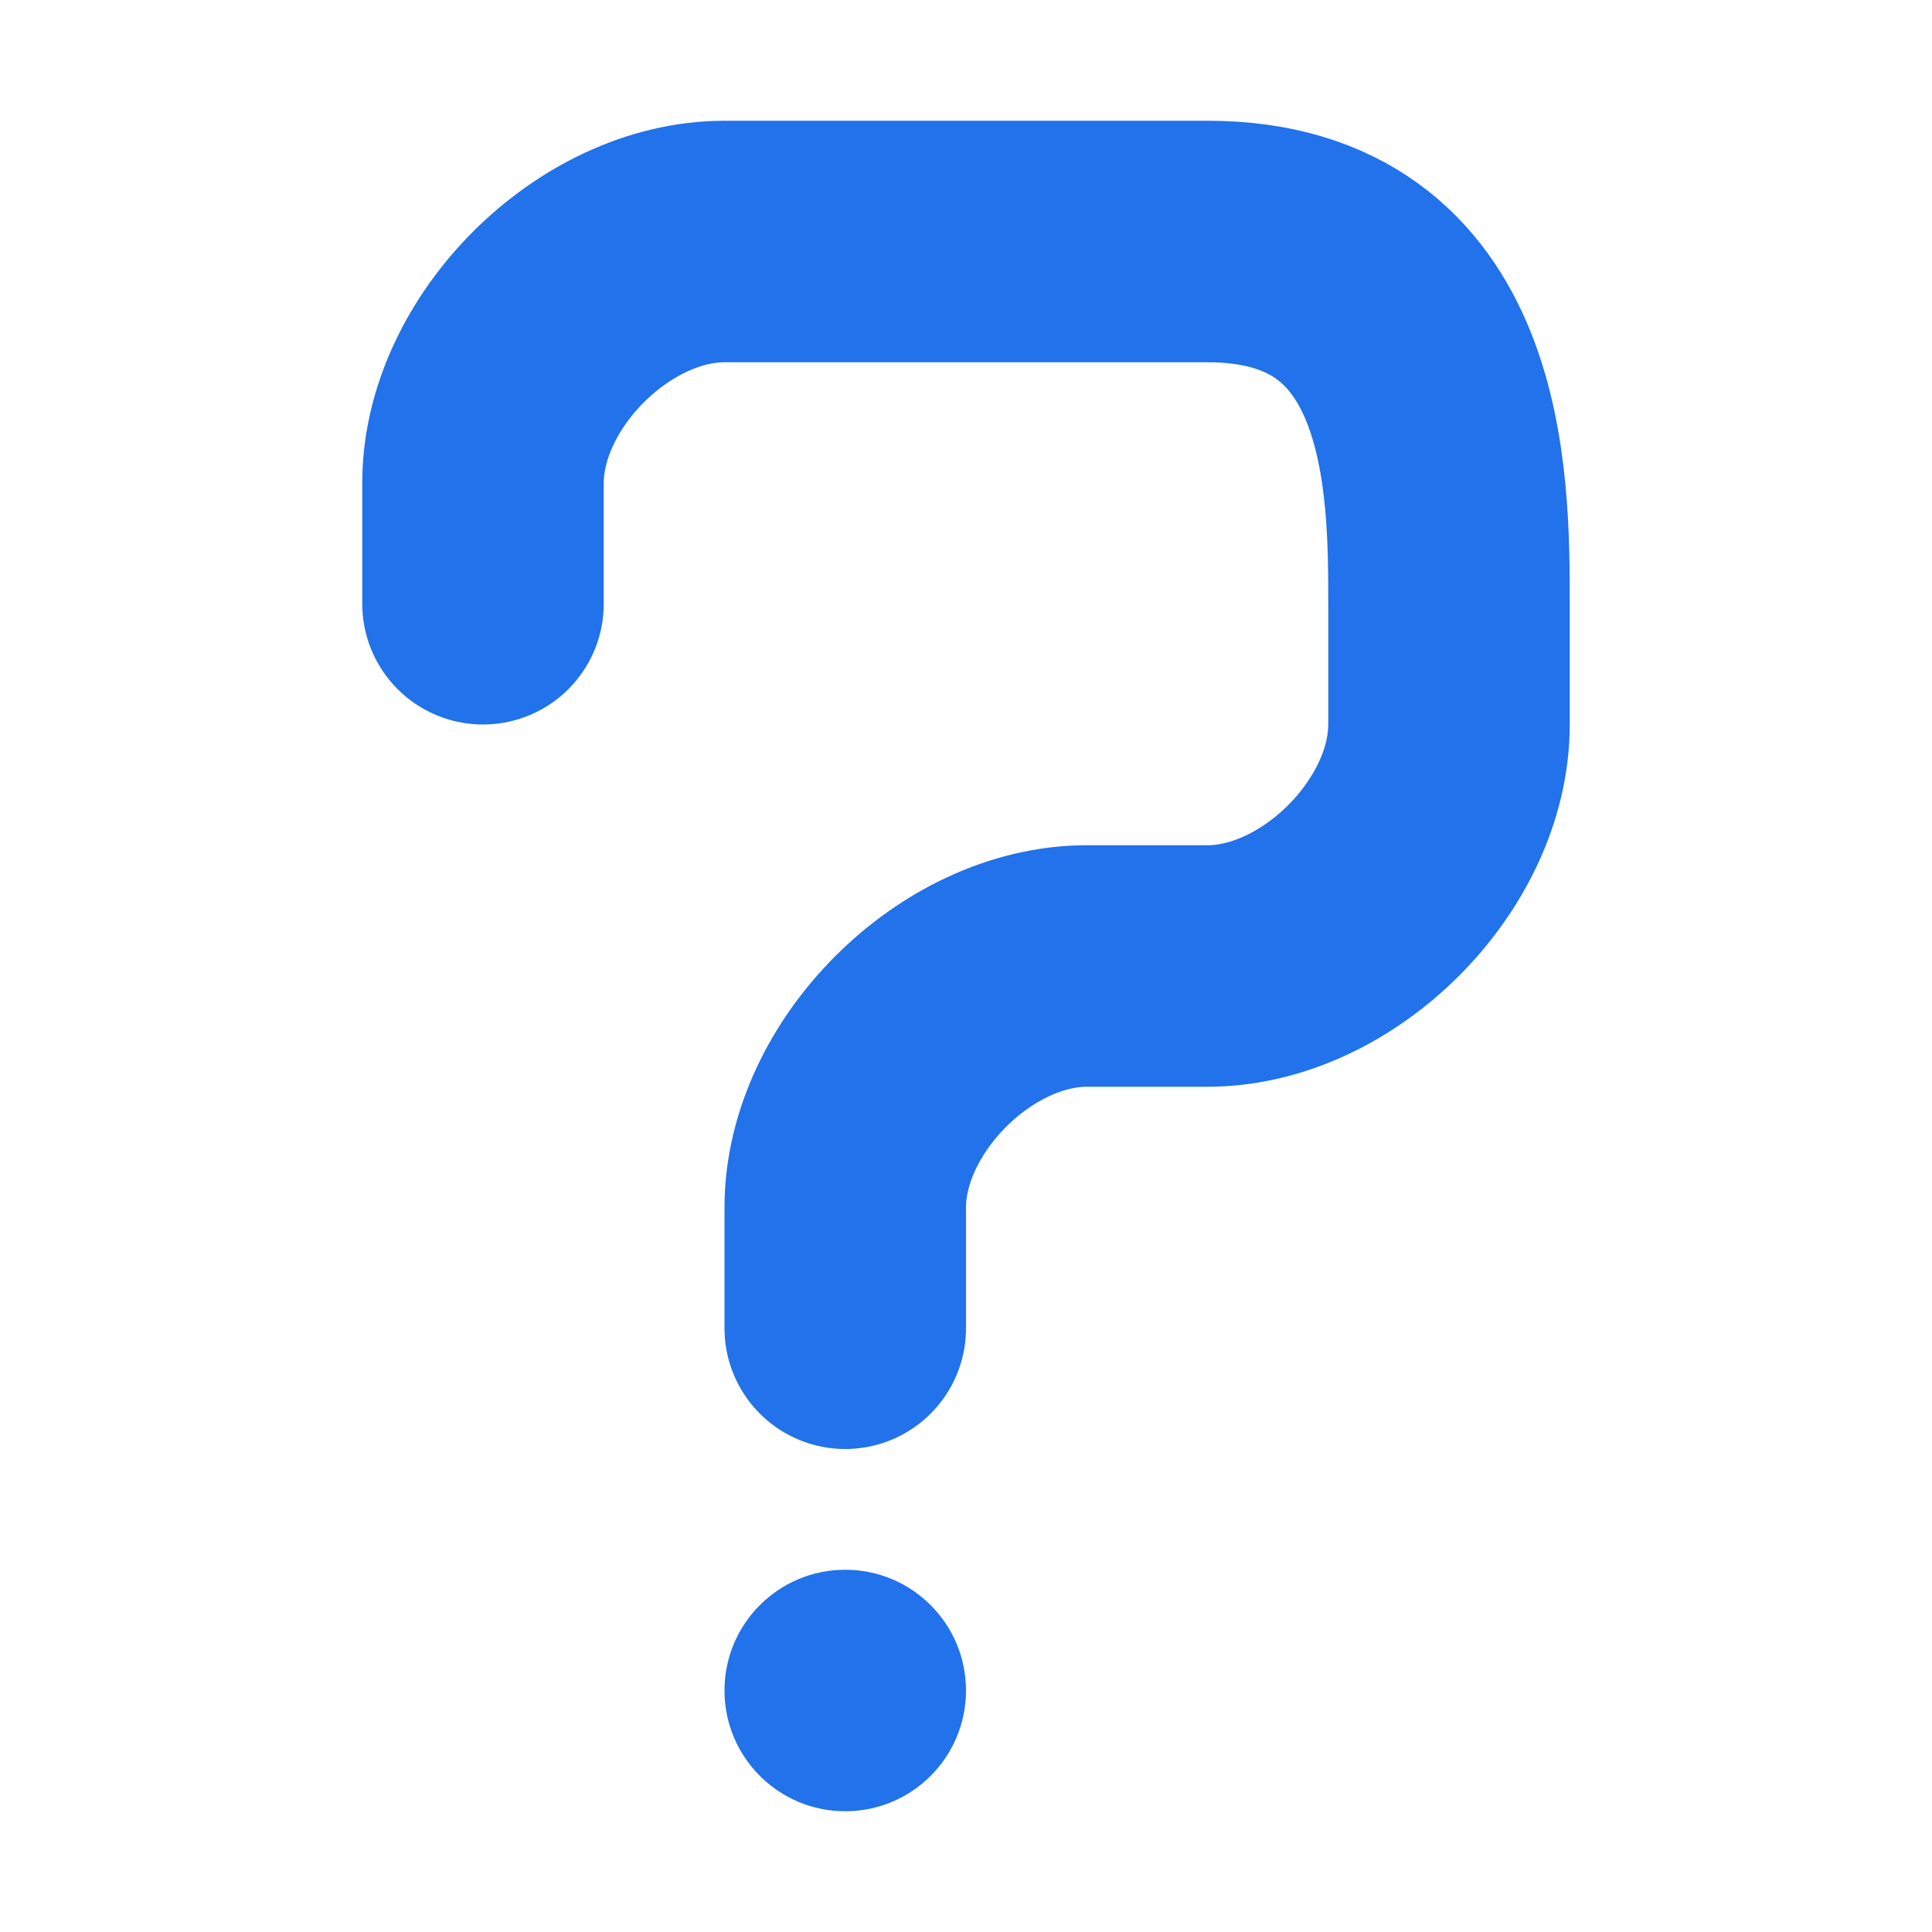
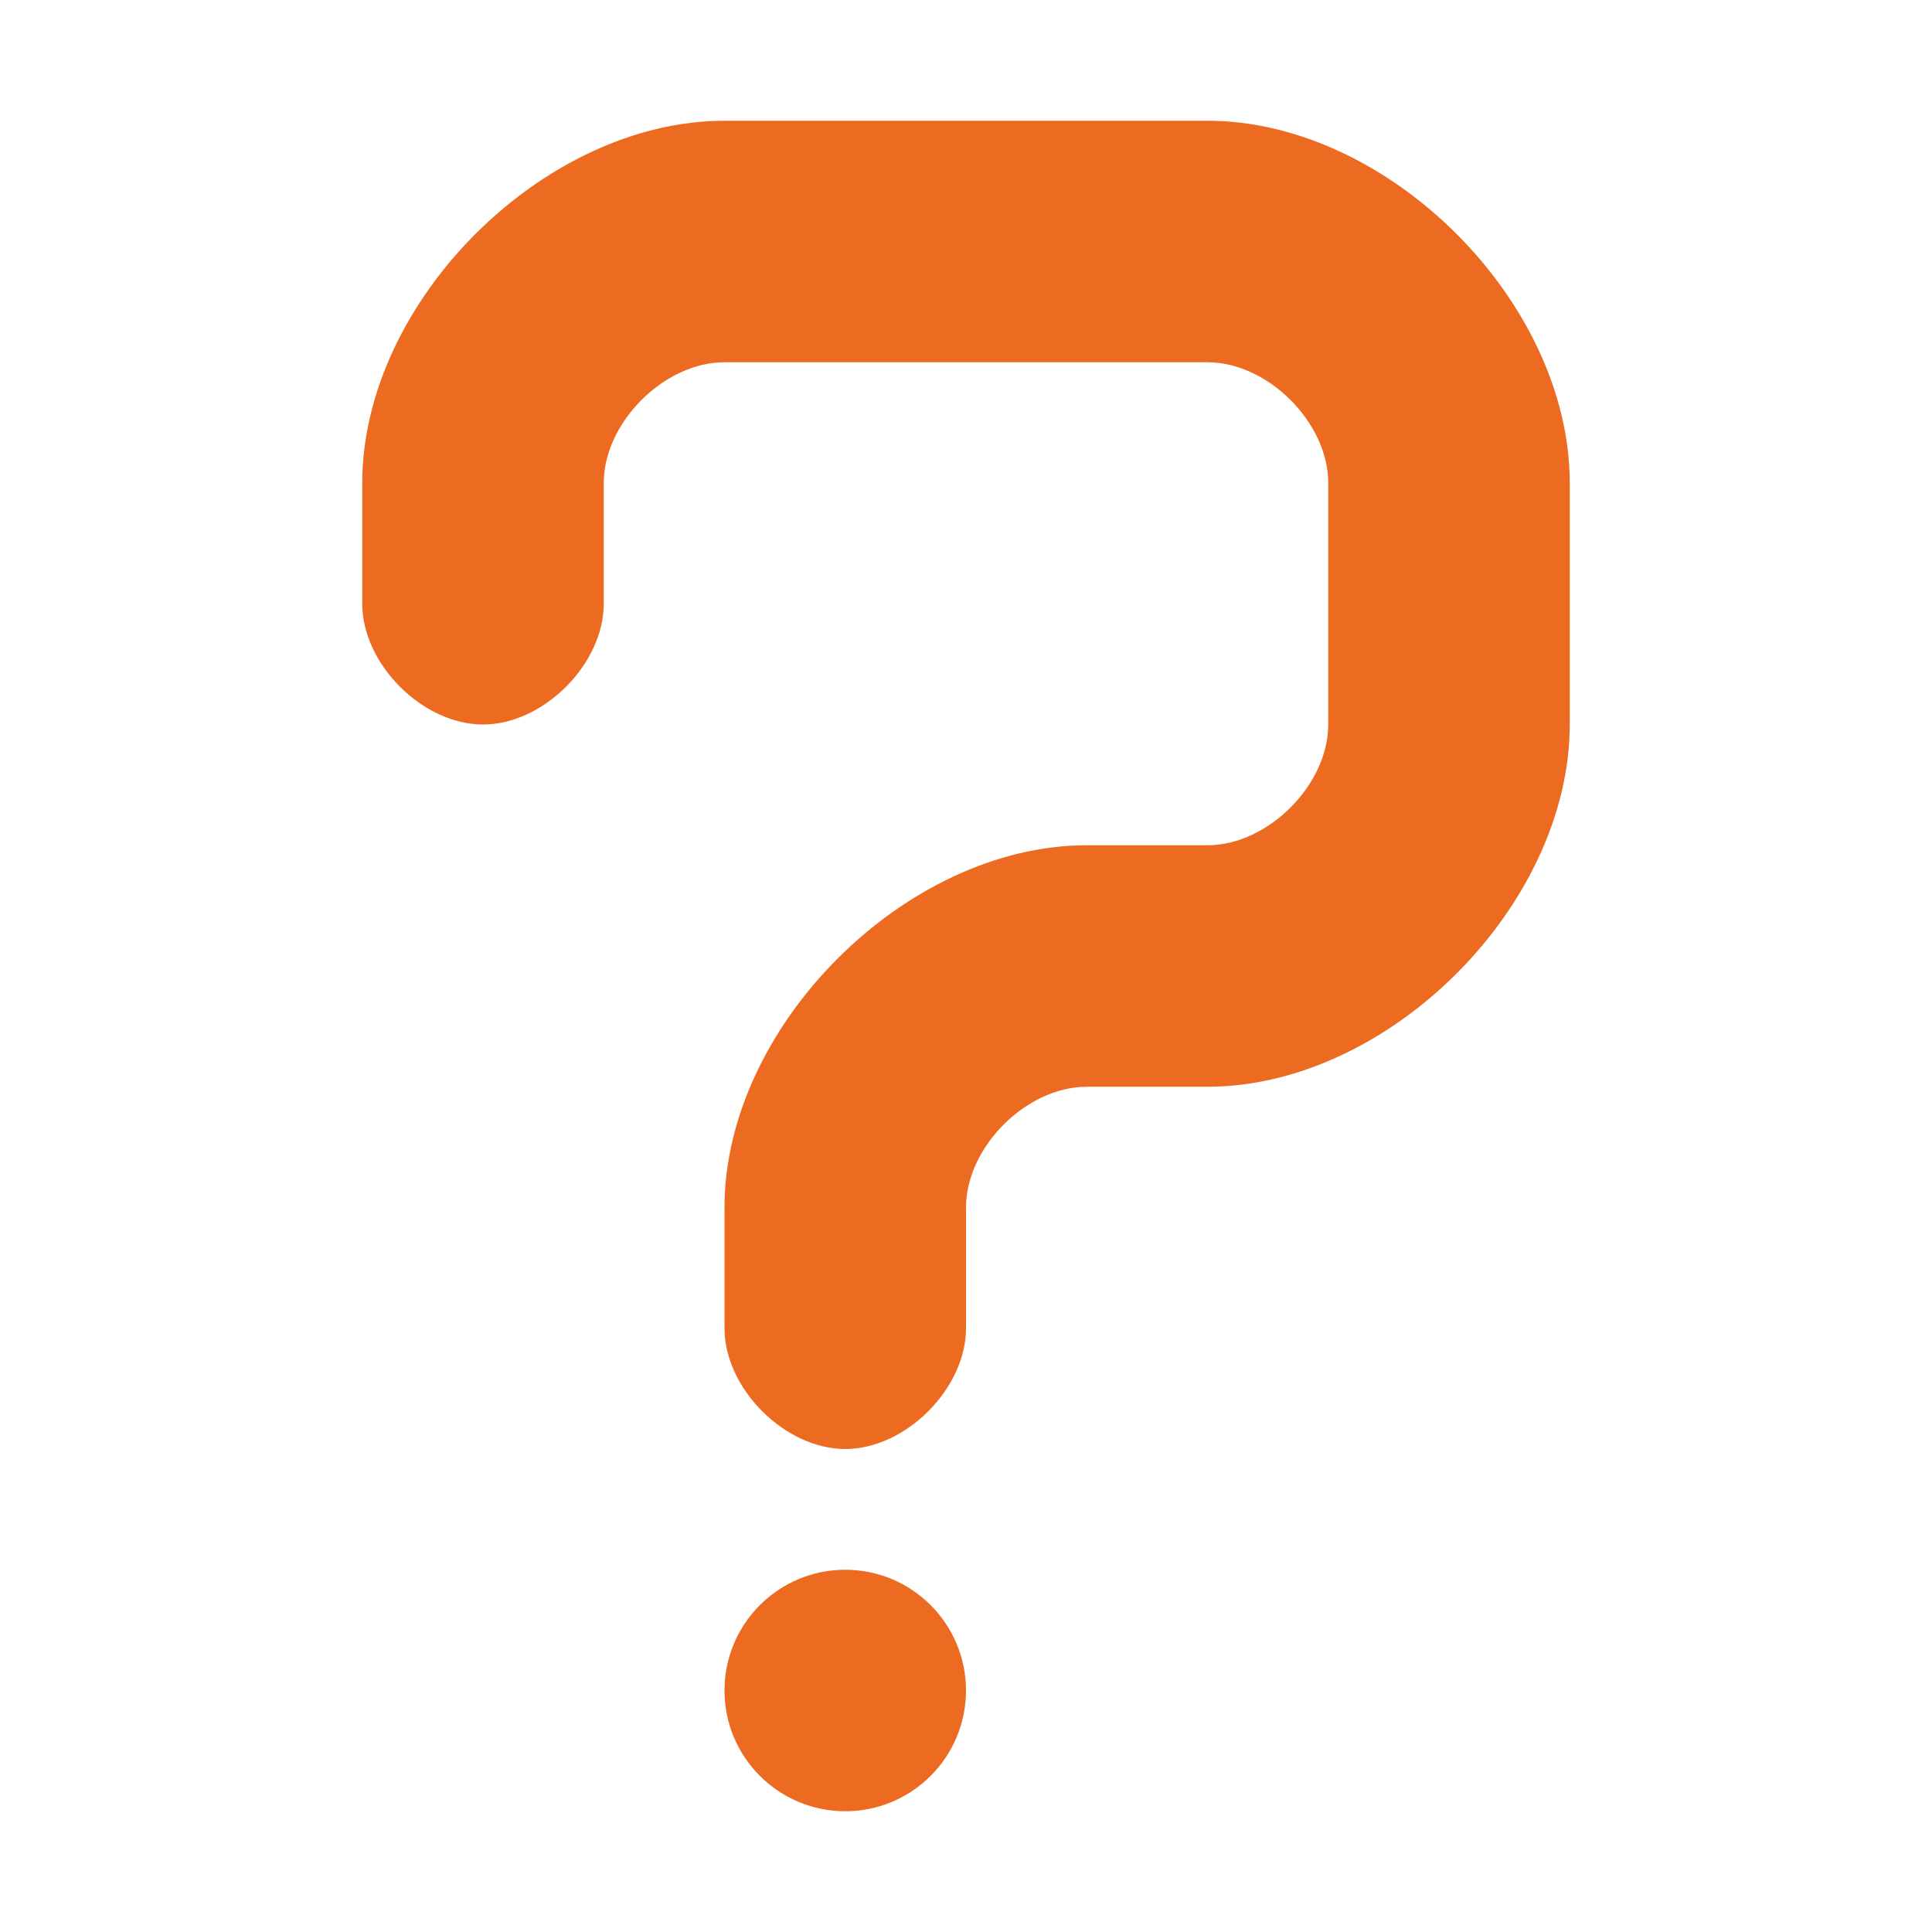
- <svg xmlns="http://www.w3.org/2000/svg" version="1.0" id="Layer_1" x="0px" y="0px" viewBox="0 0 16 16" enable-background="new 0 0 16 16" xml:space="preserve">
-   <g id="question">
-     <path fill="none" stroke="#2172eb" stroke-width="2" stroke-linecap="round" stroke-miterlimit="10" d="M4,5c0,0,0,0,0-1s1-2,2-2   s3,0,4,0c2,0,2,2,2,3v1c0,1-1,2-2,2S9,8,9,8s1,0,0,0s-2,1-2,2s0,1,0,1" />
-     <circle fill="#2172eb" cx="7" cy="14" r="1" />
-   </g>
+ <svg xmlns="http://www.w3.org/2000/svg" viewBox="0 0 16 16" width="16px" height="16px">
+   <path fill="#ED6B21" d="M 6,1 C 4.5,1 3,2.5 3,4 V 5 C 3,5.5 3.5,6 4,6 4.5,6 5,5.5 5,5 V 4 C 5,3.5 5.5,3 6,3 h 4 c 0.5,0 1,0.5 1,1 v 2 c 0,0.5 -0.5,1 -1,1 H 9 C 7.5,7 6,8.5 6,10 v 1 c 0,0.5 0.5,1 1,1 0.5,0 1,-0.5 1,-1 V 10 C 8,9.5 8.5,9 9,9 h 1 c 1.5,0 3,-1.5 3,-3 l 0,-2 C 13,2.5 11.5,1 10,1 Z" />
+   <circle fill="#ED6B21" cx="7" cy="14" r="1" />
</svg>
